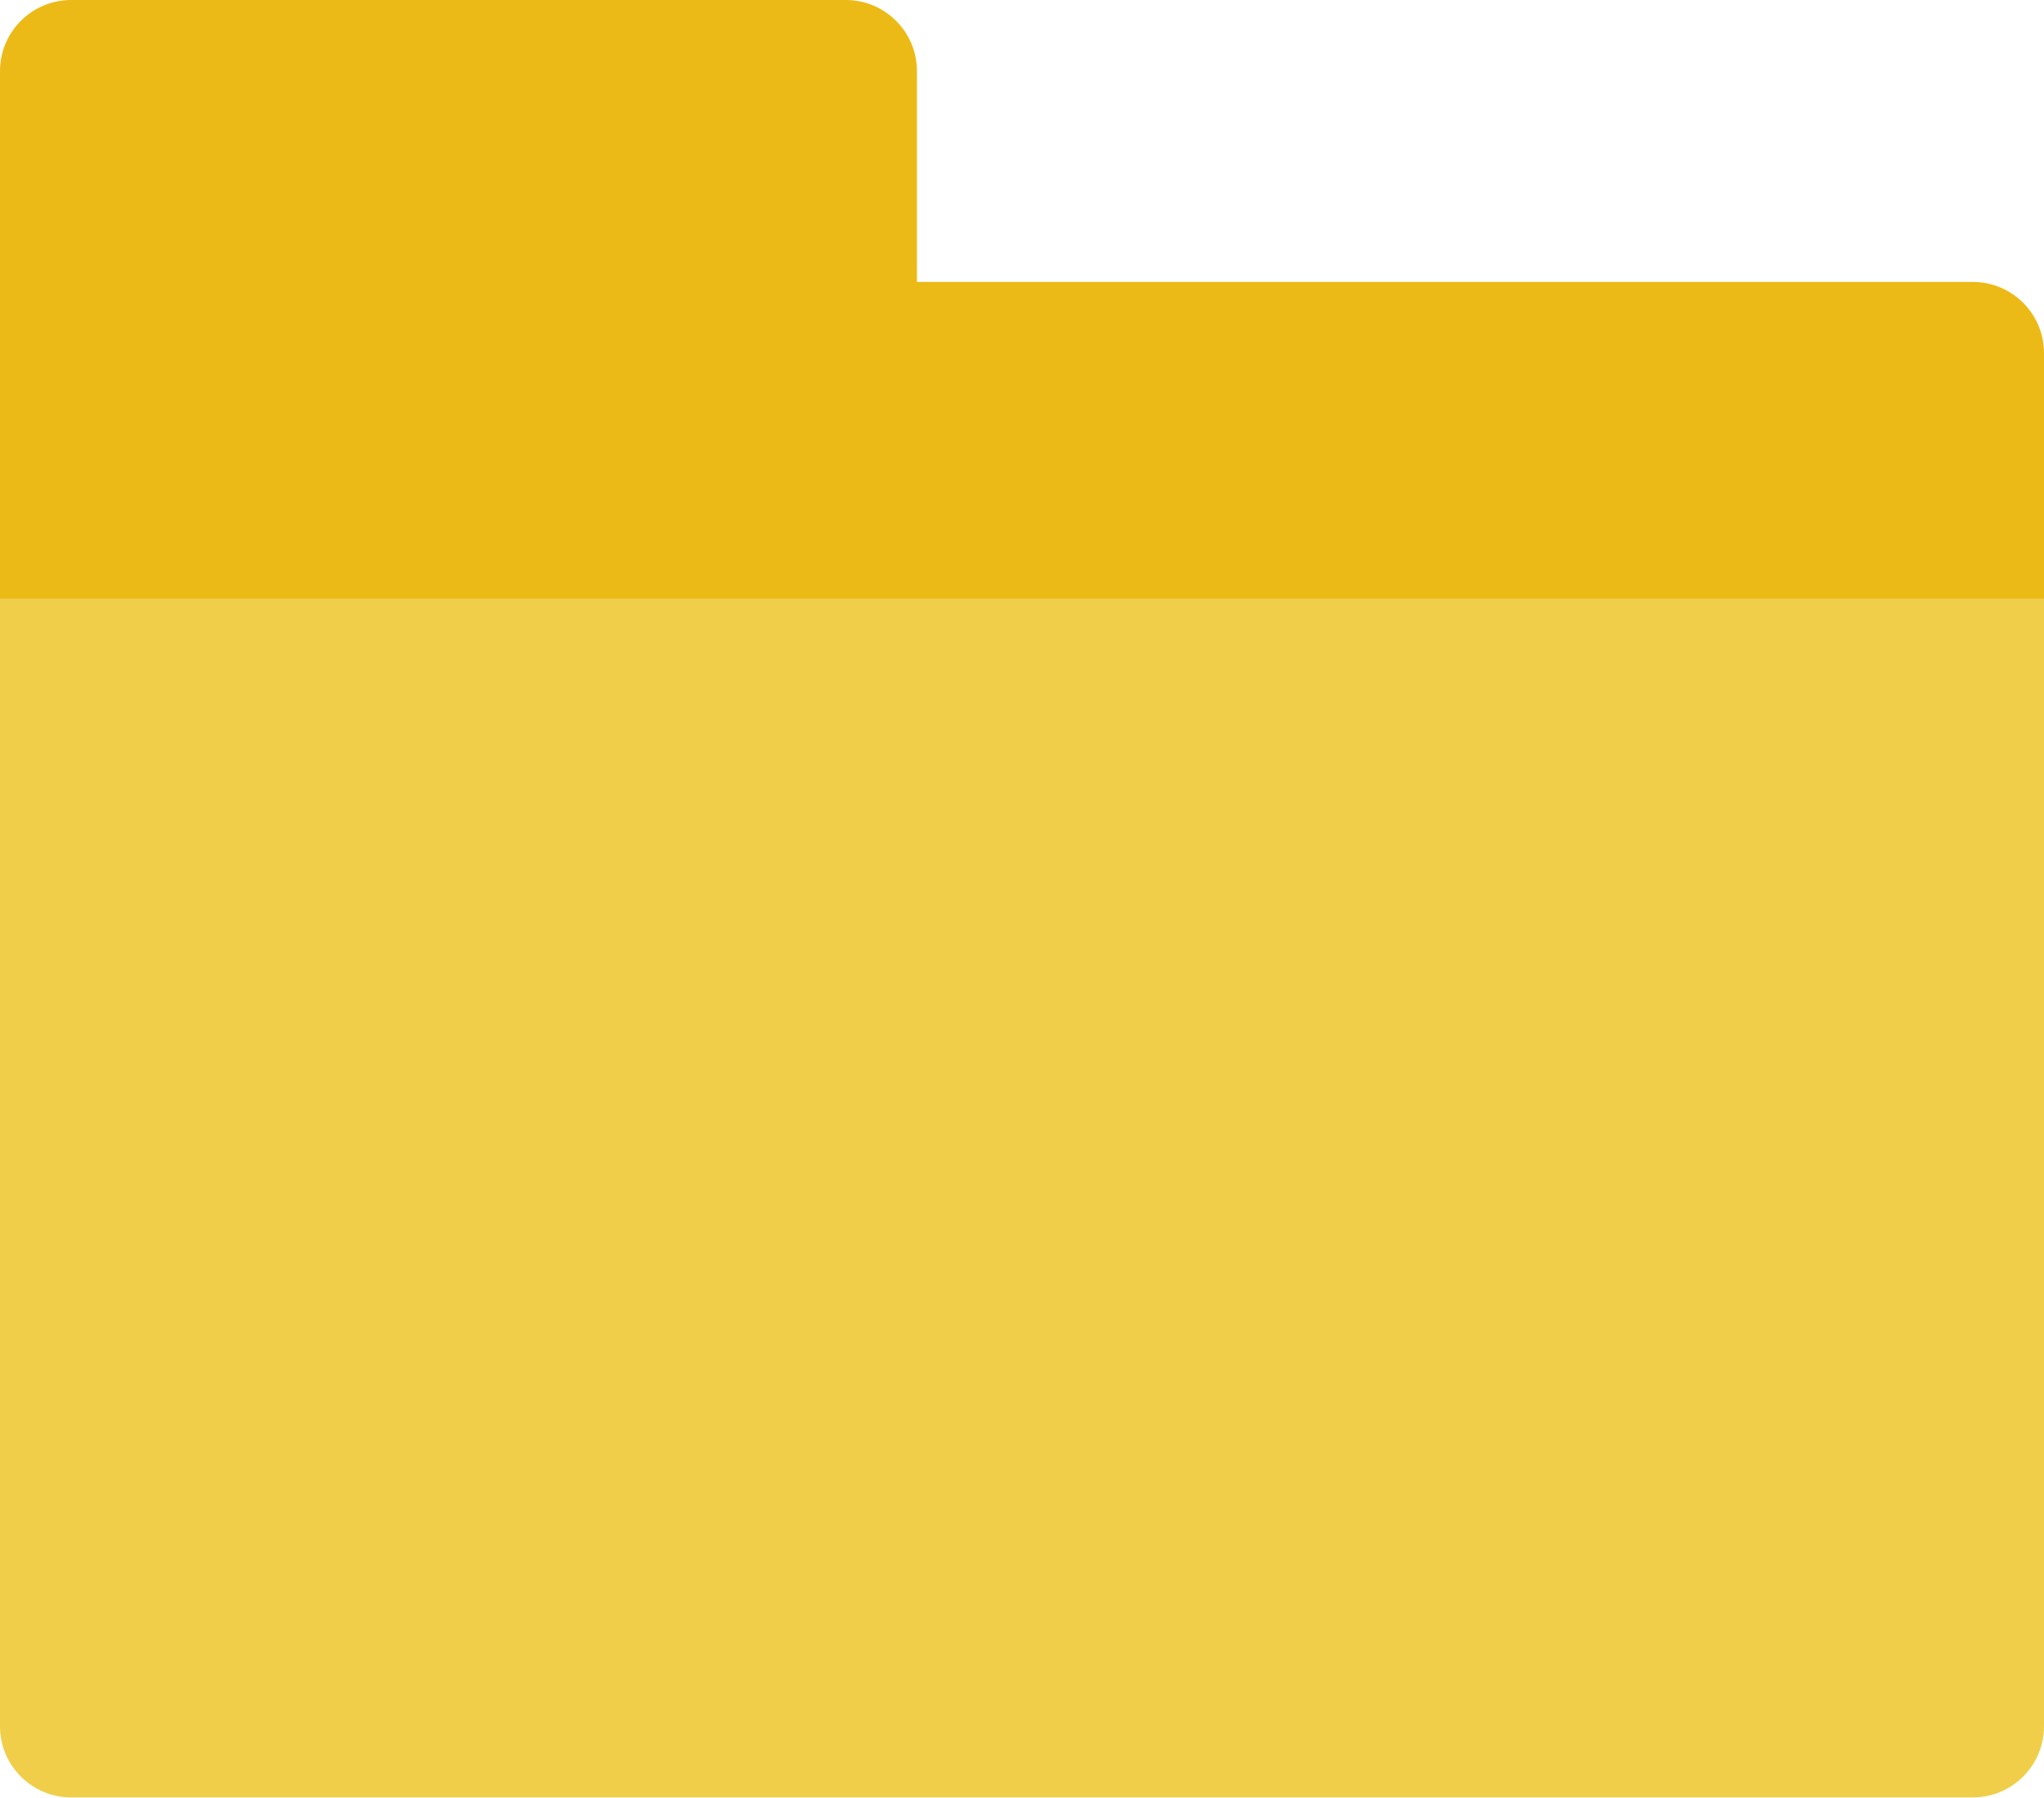
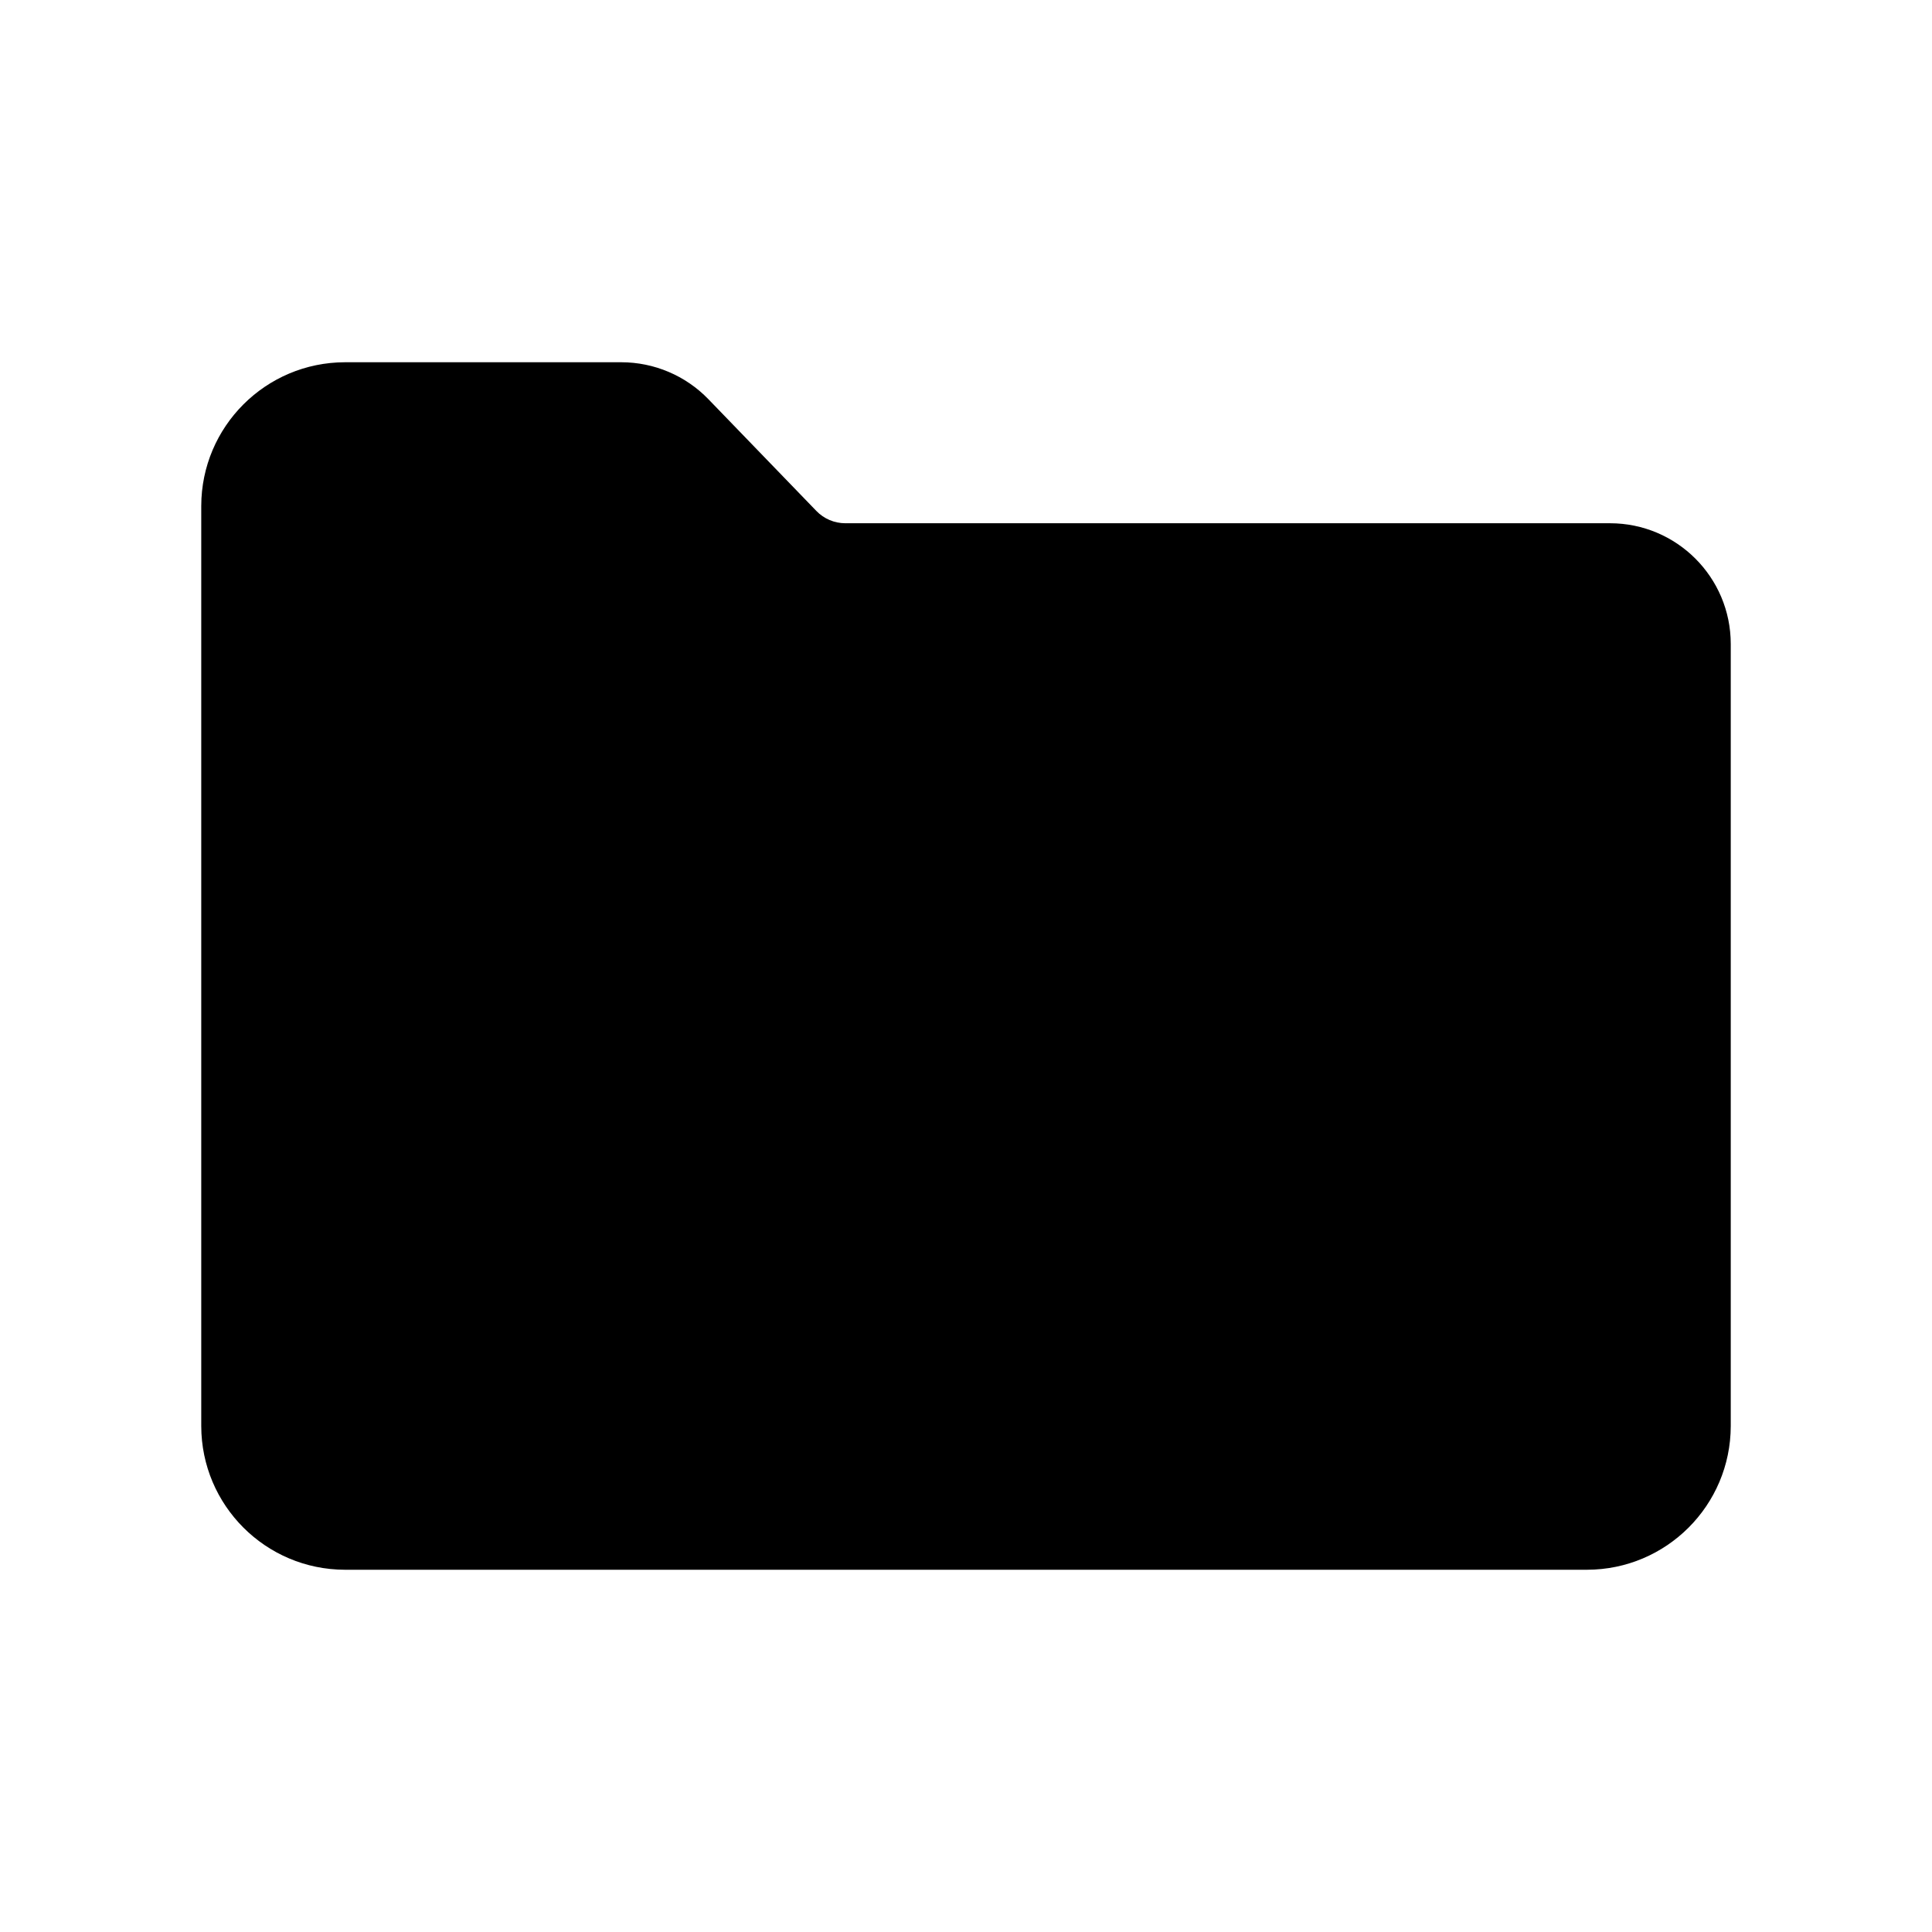
- <svg xmlns="http://www.w3.org/2000/svg" width="58px" height="51px" viewBox="0 0 58 51" version="1.1">
-   <g stroke="none" stroke-width="1" fill="none" fill-rule="evenodd">
-     <g id="Icons" transform="translate(-721, -4081)">
-       <g transform="translate(721, 4081)">
-         <path d="M55.981,51 L2.019,51 C0.904,51 0,50.096 0,48.981 L0,17 L58,17 L58,48.981 C58,50.096 57.096,51 55.981,51" id="Fill-1413" fill="#F0CE49" />
-         <path d="M26.019,8 L26.019,2.019 C26.019,0.904 25.115,0 24,0 L2.019,0 C0.904,0 0,0.904 0,2.019 L0,17 L58,17 L58,10.019 C58,8.904 57.096,8 55.981,8 L26.019,8" id="Fill-1414" fill="#ECBA16" />
-       </g>
-     </g>
-   </g>
+ <svg xmlns="http://www.w3.org/2000/svg" viewBox="0 0 24 24">
+   <path fill="currentColor" d="M20 6.5h-9.5a.5.5 0 0 1-.359-.153L8.8 4.959A1.506 1.506 0 0 0 7.718 4.5H4.286A1.788 1.788 0 0 0 2.5 6.285v11.43A1.788 1.788 0 0 0 4.286 19.5h15.428a1.788 1.788 0 0 0 1.786-1.785V8A1.5 1.5 0 0 0 20 6.5z" />
</svg>
